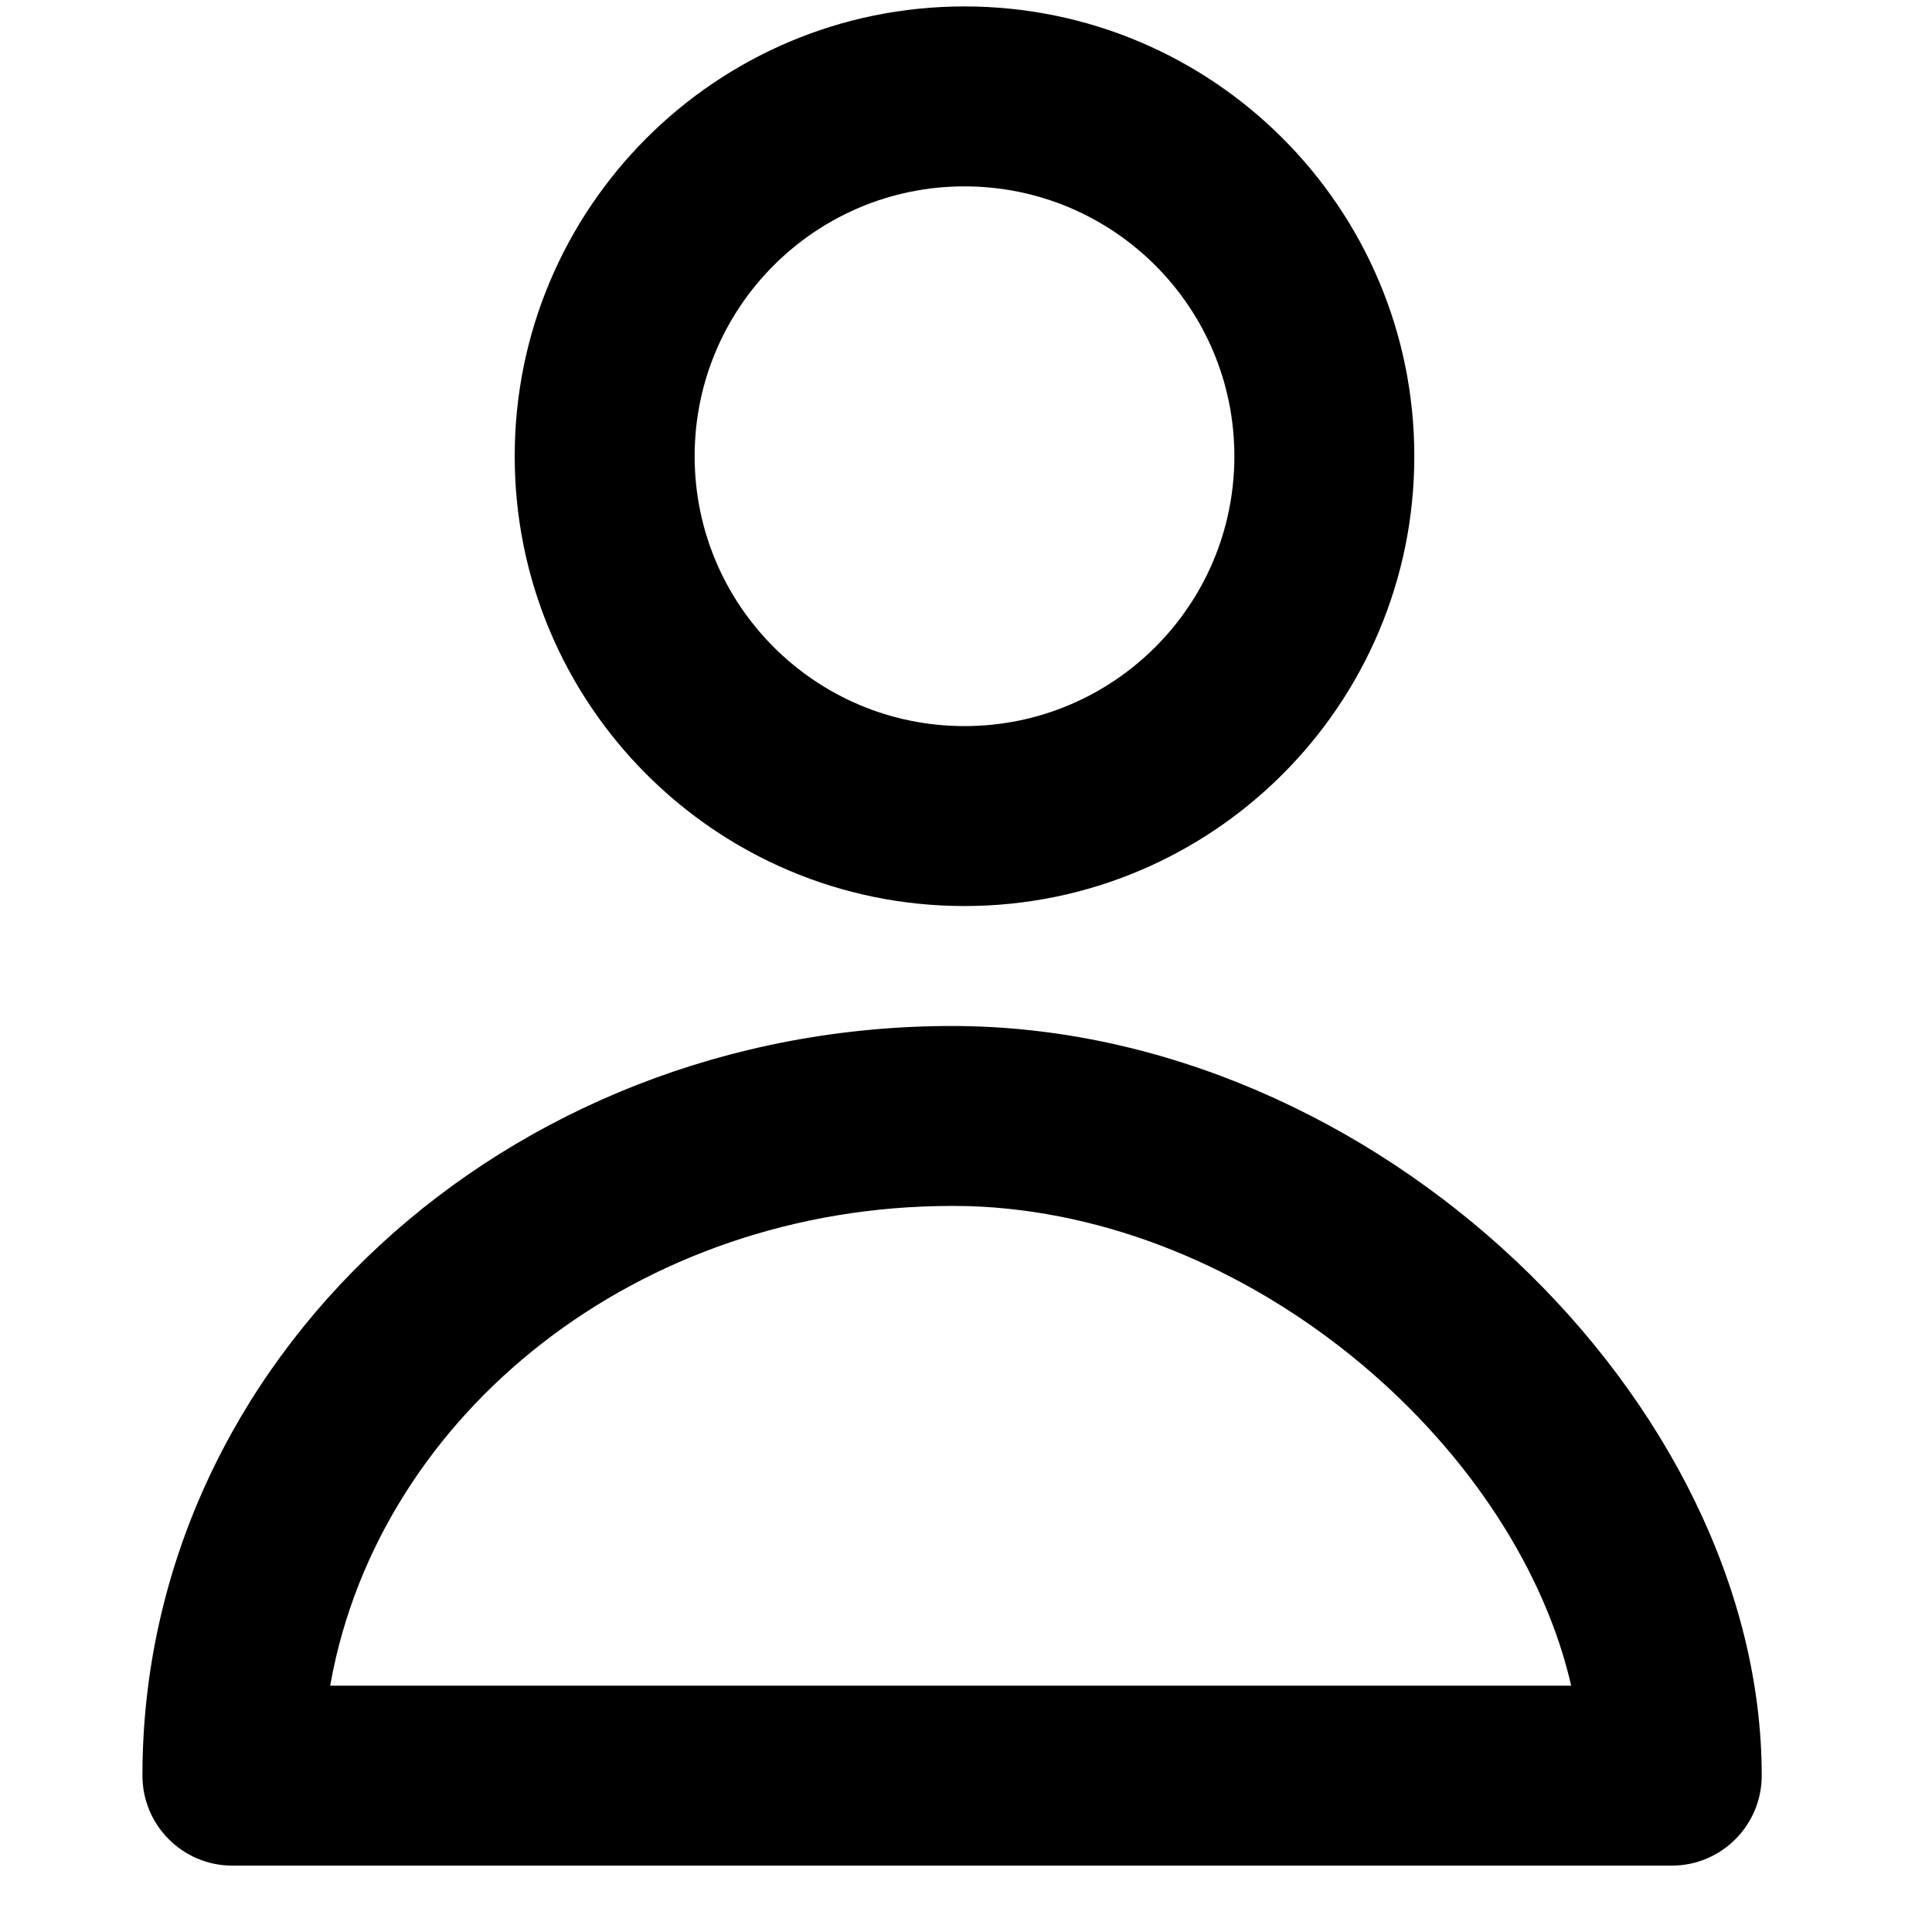
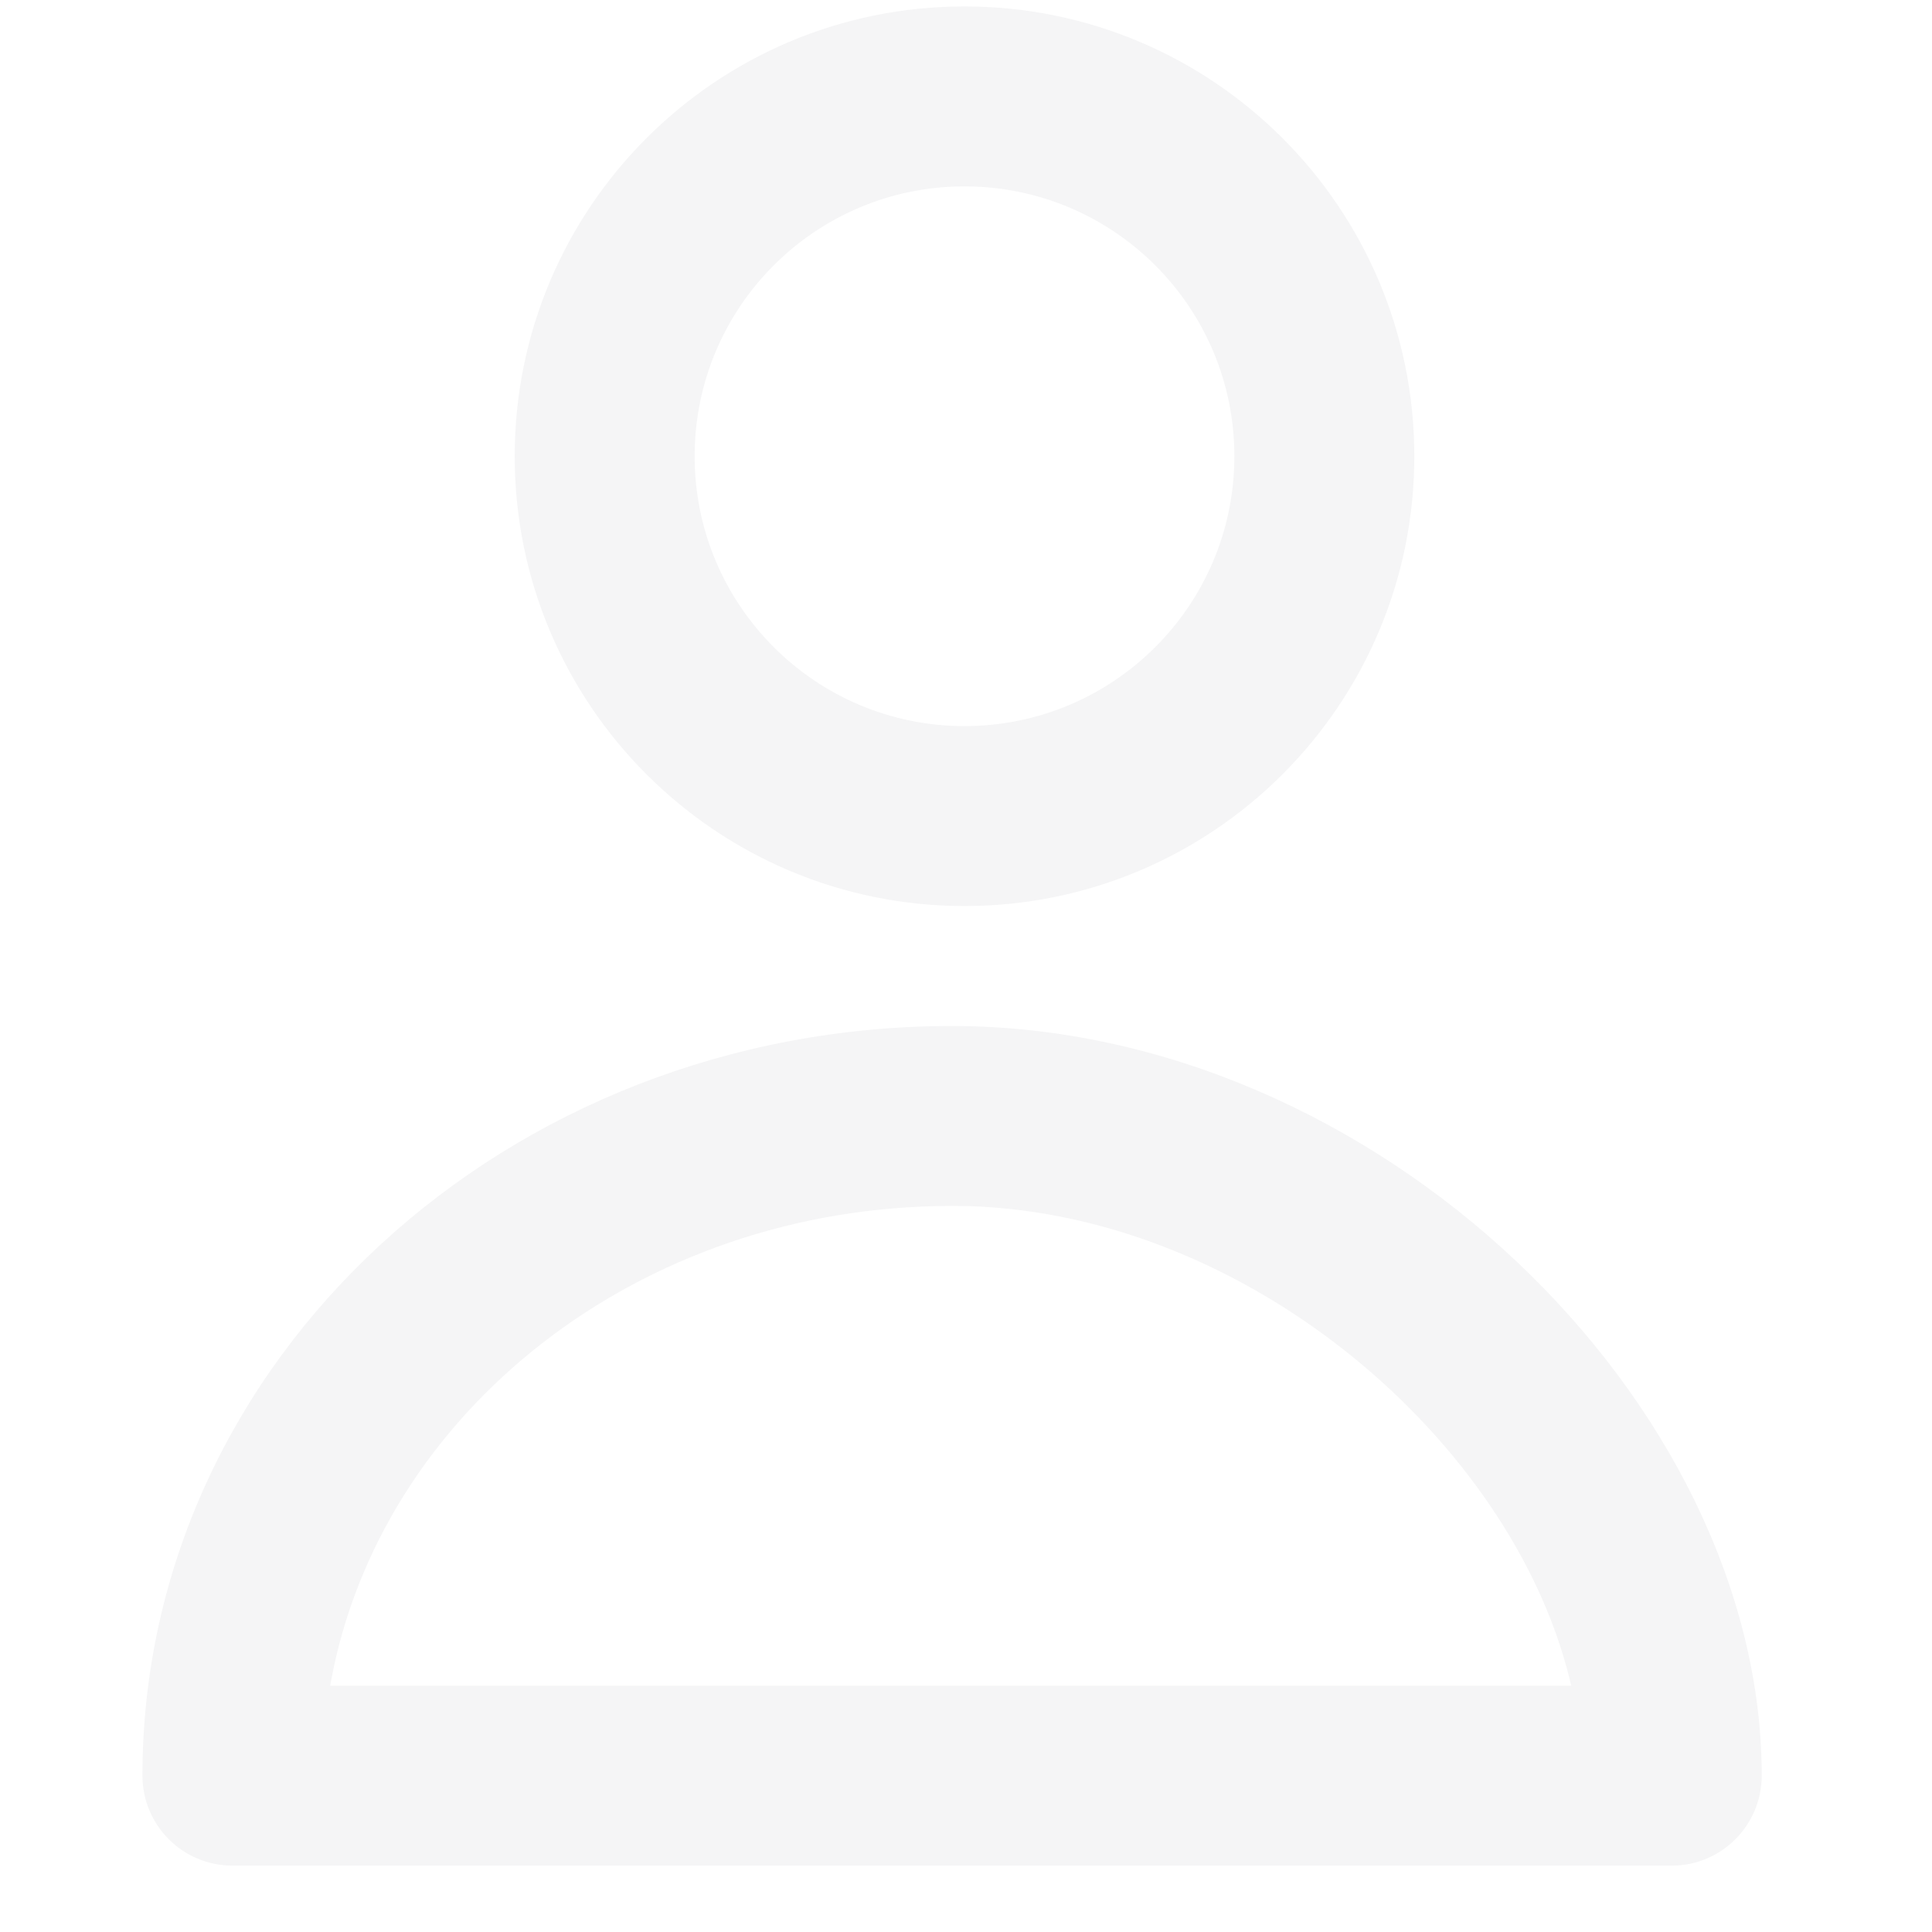
- <svg xmlns="http://www.w3.org/2000/svg" focusable="false" fill="currentColor" preserveAspectRatio="xMidYMid meet" height="1em" width="1em" viewBox="0 0 19 22" data-test-id="zipheader-header-adobe-commerce-signIn-icon" style="vertical-align: middle;">
+ <svg xmlns="http://www.w3.org/2000/svg" focusable="false" fill="#f5f5f6" preserveAspectRatio="xMidYMid meet" height="1em" width="1em" viewBox="0 0 19 22" data-test-id="zipheader-header-adobe-commerce-signIn-icon" style="vertical-align: middle;">
  <g>
    <g id="Component-Sticker-Sheet" stroke="none" stroke-width="1" fill-rule="evenodd">
      <g id="8.-Icons" transform="translate(-149, -224)" fill-rule="nonzero">
        <g id="Profile/Unfilled" transform="translate(149.122, 224.0732)">
          <path d="M9.36,0 C6.532,0 4.239,2.294 4.239,5.122 C4.239,7.95 6.532,10.244 9.36,10.244 C12.189,10.244 14.483,7.951 14.483,5.122 C14.483,2.293 12.189,0 9.36,0 Z M9.36,2.049 C11.058,2.049 12.434,3.425 12.434,5.122 C12.434,6.819 11.058,8.195 9.36,8.195 C7.664,8.195 6.288,6.819 6.288,5.122 C6.288,3.425 7.664,2.049 9.36,2.049 Z" id="Stroke-3" />
          <path d="M9.218,11.61 C4.147,11.61 0,15.411 0,20.146 C0,20.712 0.459,21.171 1.024,21.171 L17.415,21.171 C17.98,21.171 18.439,20.712 18.439,20.146 C18.439,15.899 14.051,11.61 9.218,11.61 Z M9.407,13.661 C12.607,13.76 15.579,16.339 16.249,19.036 L16.269,19.122 L2.138,19.122 L2.145,19.082 C2.706,16.02 5.645,13.659 9.218,13.659 L9.407,13.661 Z" id="Stroke-3-Copy" />
        </g>
      </g>
    </g>
  </g>
</svg>
